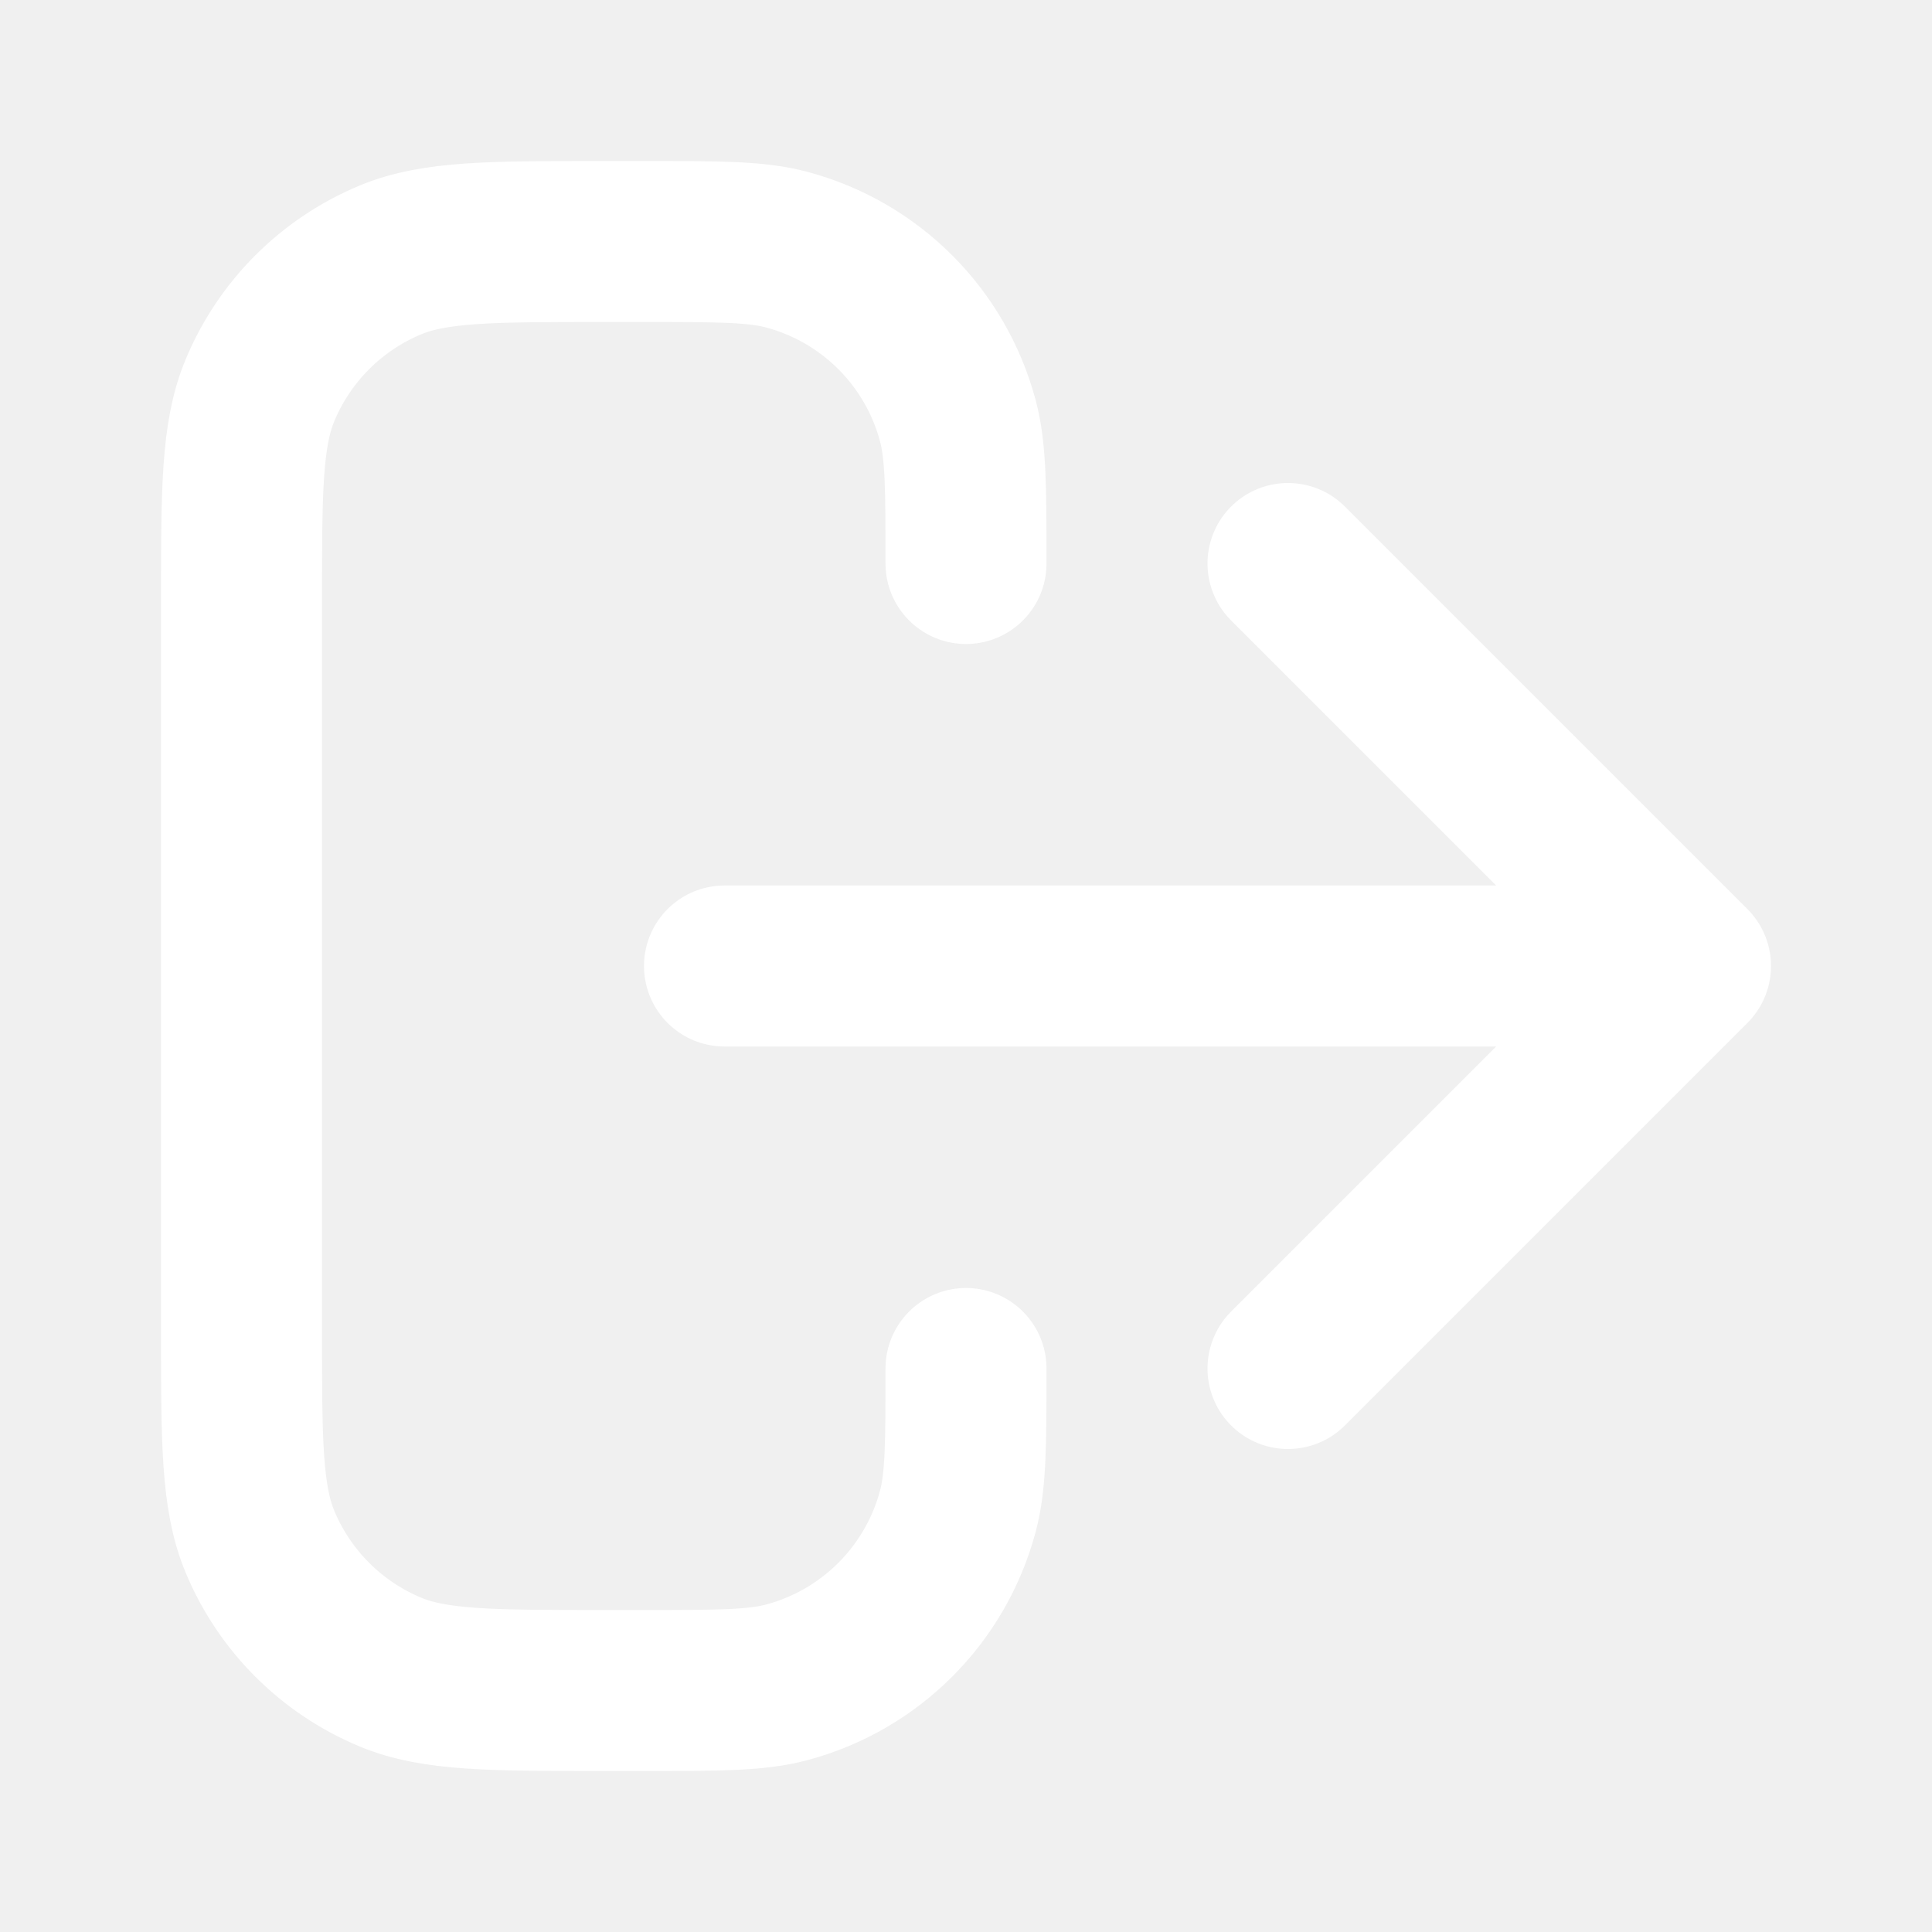
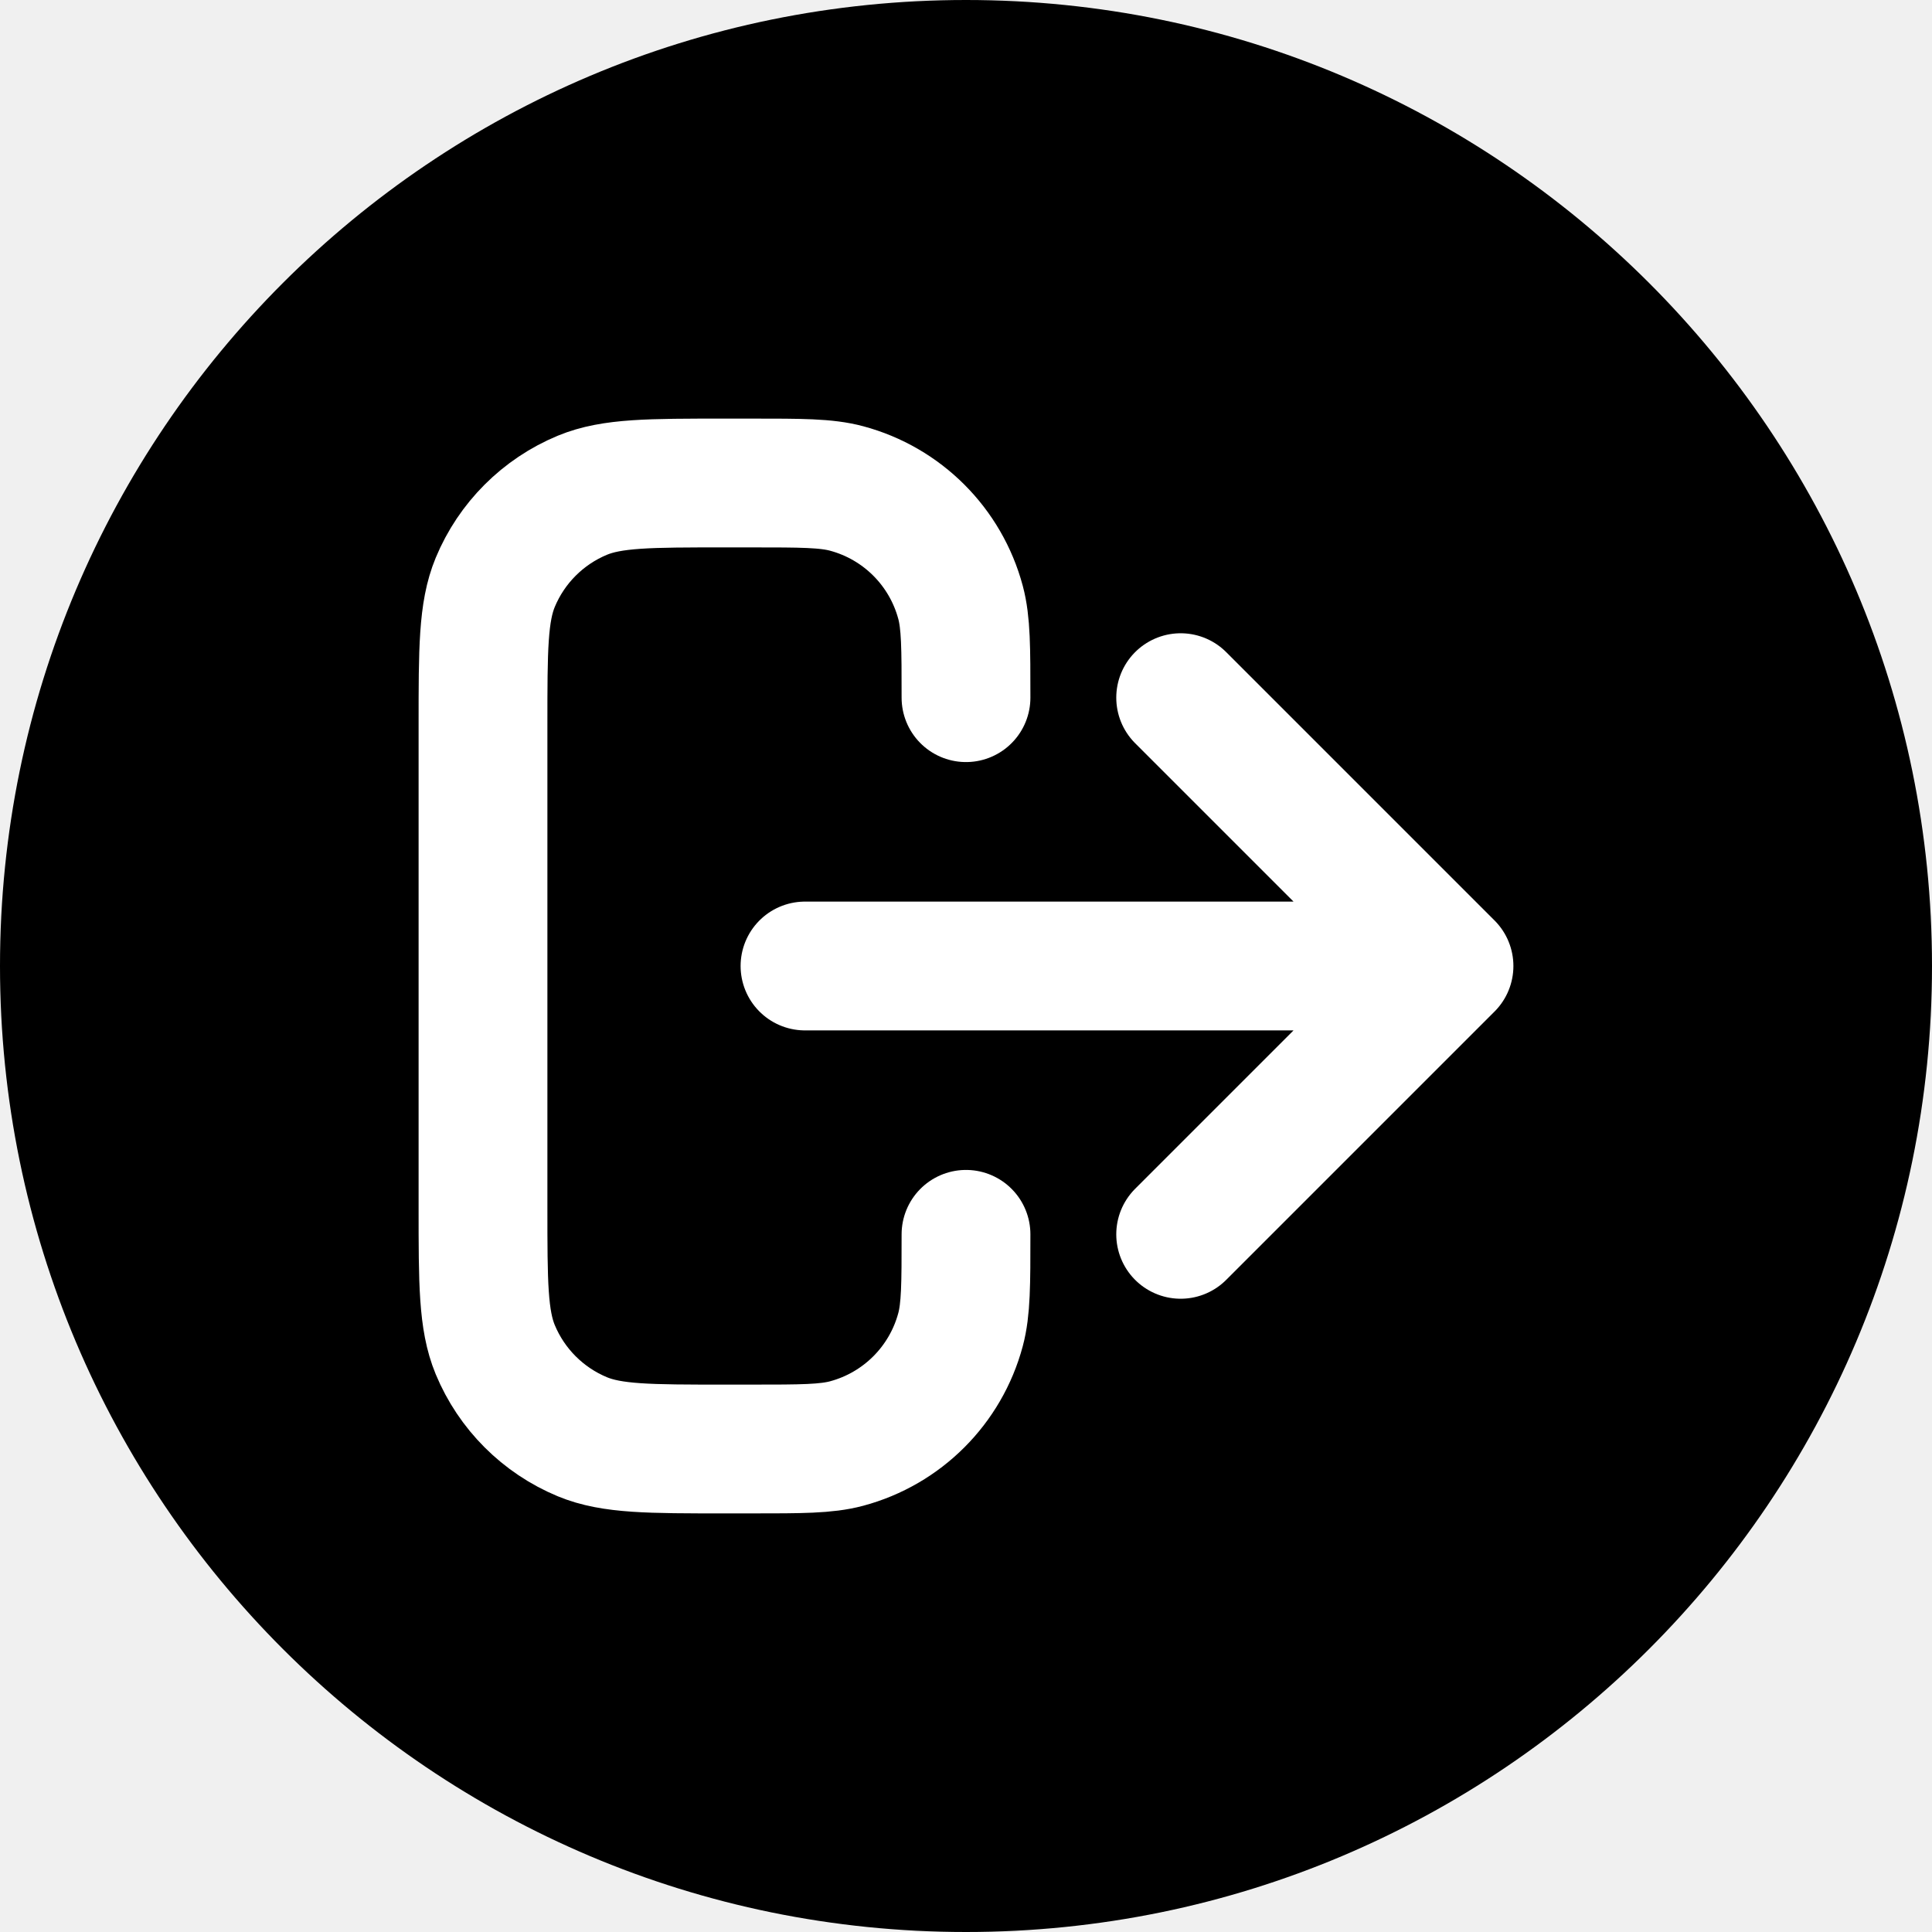
- <svg xmlns="http://www.w3.org/2000/svg" width="800px" height="800px" viewBox="0 0 24 24" fill="none" stroke="#000000">
-   <g id="SVGRepo_bgCarrier" stroke-width="0" />
+ <svg xmlns="http://www.w3.org/2000/svg" width="800px" height="800px" viewBox="-6 -6 36.00 36.00" fill="none" stroke="#ffffff">
+   <g id="SVGRepo_bgCarrier" stroke-width="0">
+     <rect x="-6" y="-6" width="36.00" height="36.00" rx="18" fill="#000000" strokewidth="0" />
+   </g>
  <g id="SVGRepo_tracerCarrier" stroke-linecap="round" stroke-linejoin="round" />
  <g id="SVGRepo_iconCarrier">
-     <path d="M16 17L21 12M21 12L16 7M21 12H9M12 17C12 17.93 12 18.395 11.898 18.776C11.62 19.812 10.812 20.62 9.776 20.898C9.395 21 8.93 21 8 21H7.5C6.102 21 5.403 21 4.852 20.772C4.117 20.467 3.533 19.883 3.228 19.148C3 18.597 3 17.898 3 16.5V7.5C3 6.102 3 5.403 3.228 4.852C3.533 4.117 4.117 3.533 4.852 3.228C5.403 3 6.102 3 7.5 3H8C8.93 3 9.395 3 9.776 3.102C10.812 3.38 11.62 4.188 11.898 5.224C12 5.605 12 6.07 12 7" stroke="#ffffff" stroke-width="2" stroke-linecap="round" stroke-linejoin="round" />
+     <path d="M16 17L21 12M21 12L16 7M21 12H9M12 17C12 17.93 12 18.395 11.898 18.776C11.62 19.812 10.812 20.62 9.776 20.898C9.395 21 8.93 21 8 21H7.5C6.102 21 5.403 21 4.852 20.772C4.117 20.467 3.533 19.883 3.228 19.148C3 18.597 3 17.898 3 16.5V7.5C3 6.102 3 5.403 3.228 4.852C3.533 4.117 4.117 3.533 4.852 3.228C5.403 3 6.102 3 7.5 3H8C8.93 3 9.395 3 9.776 3.102C10.812 3.38 11.62 4.188 11.898 5.224C12 5.605 12 6.07 12 7" stroke="#ffffff" stroke-width="2.4" stroke-linecap="round" stroke-linejoin="round" />
  </g>
</svg>
